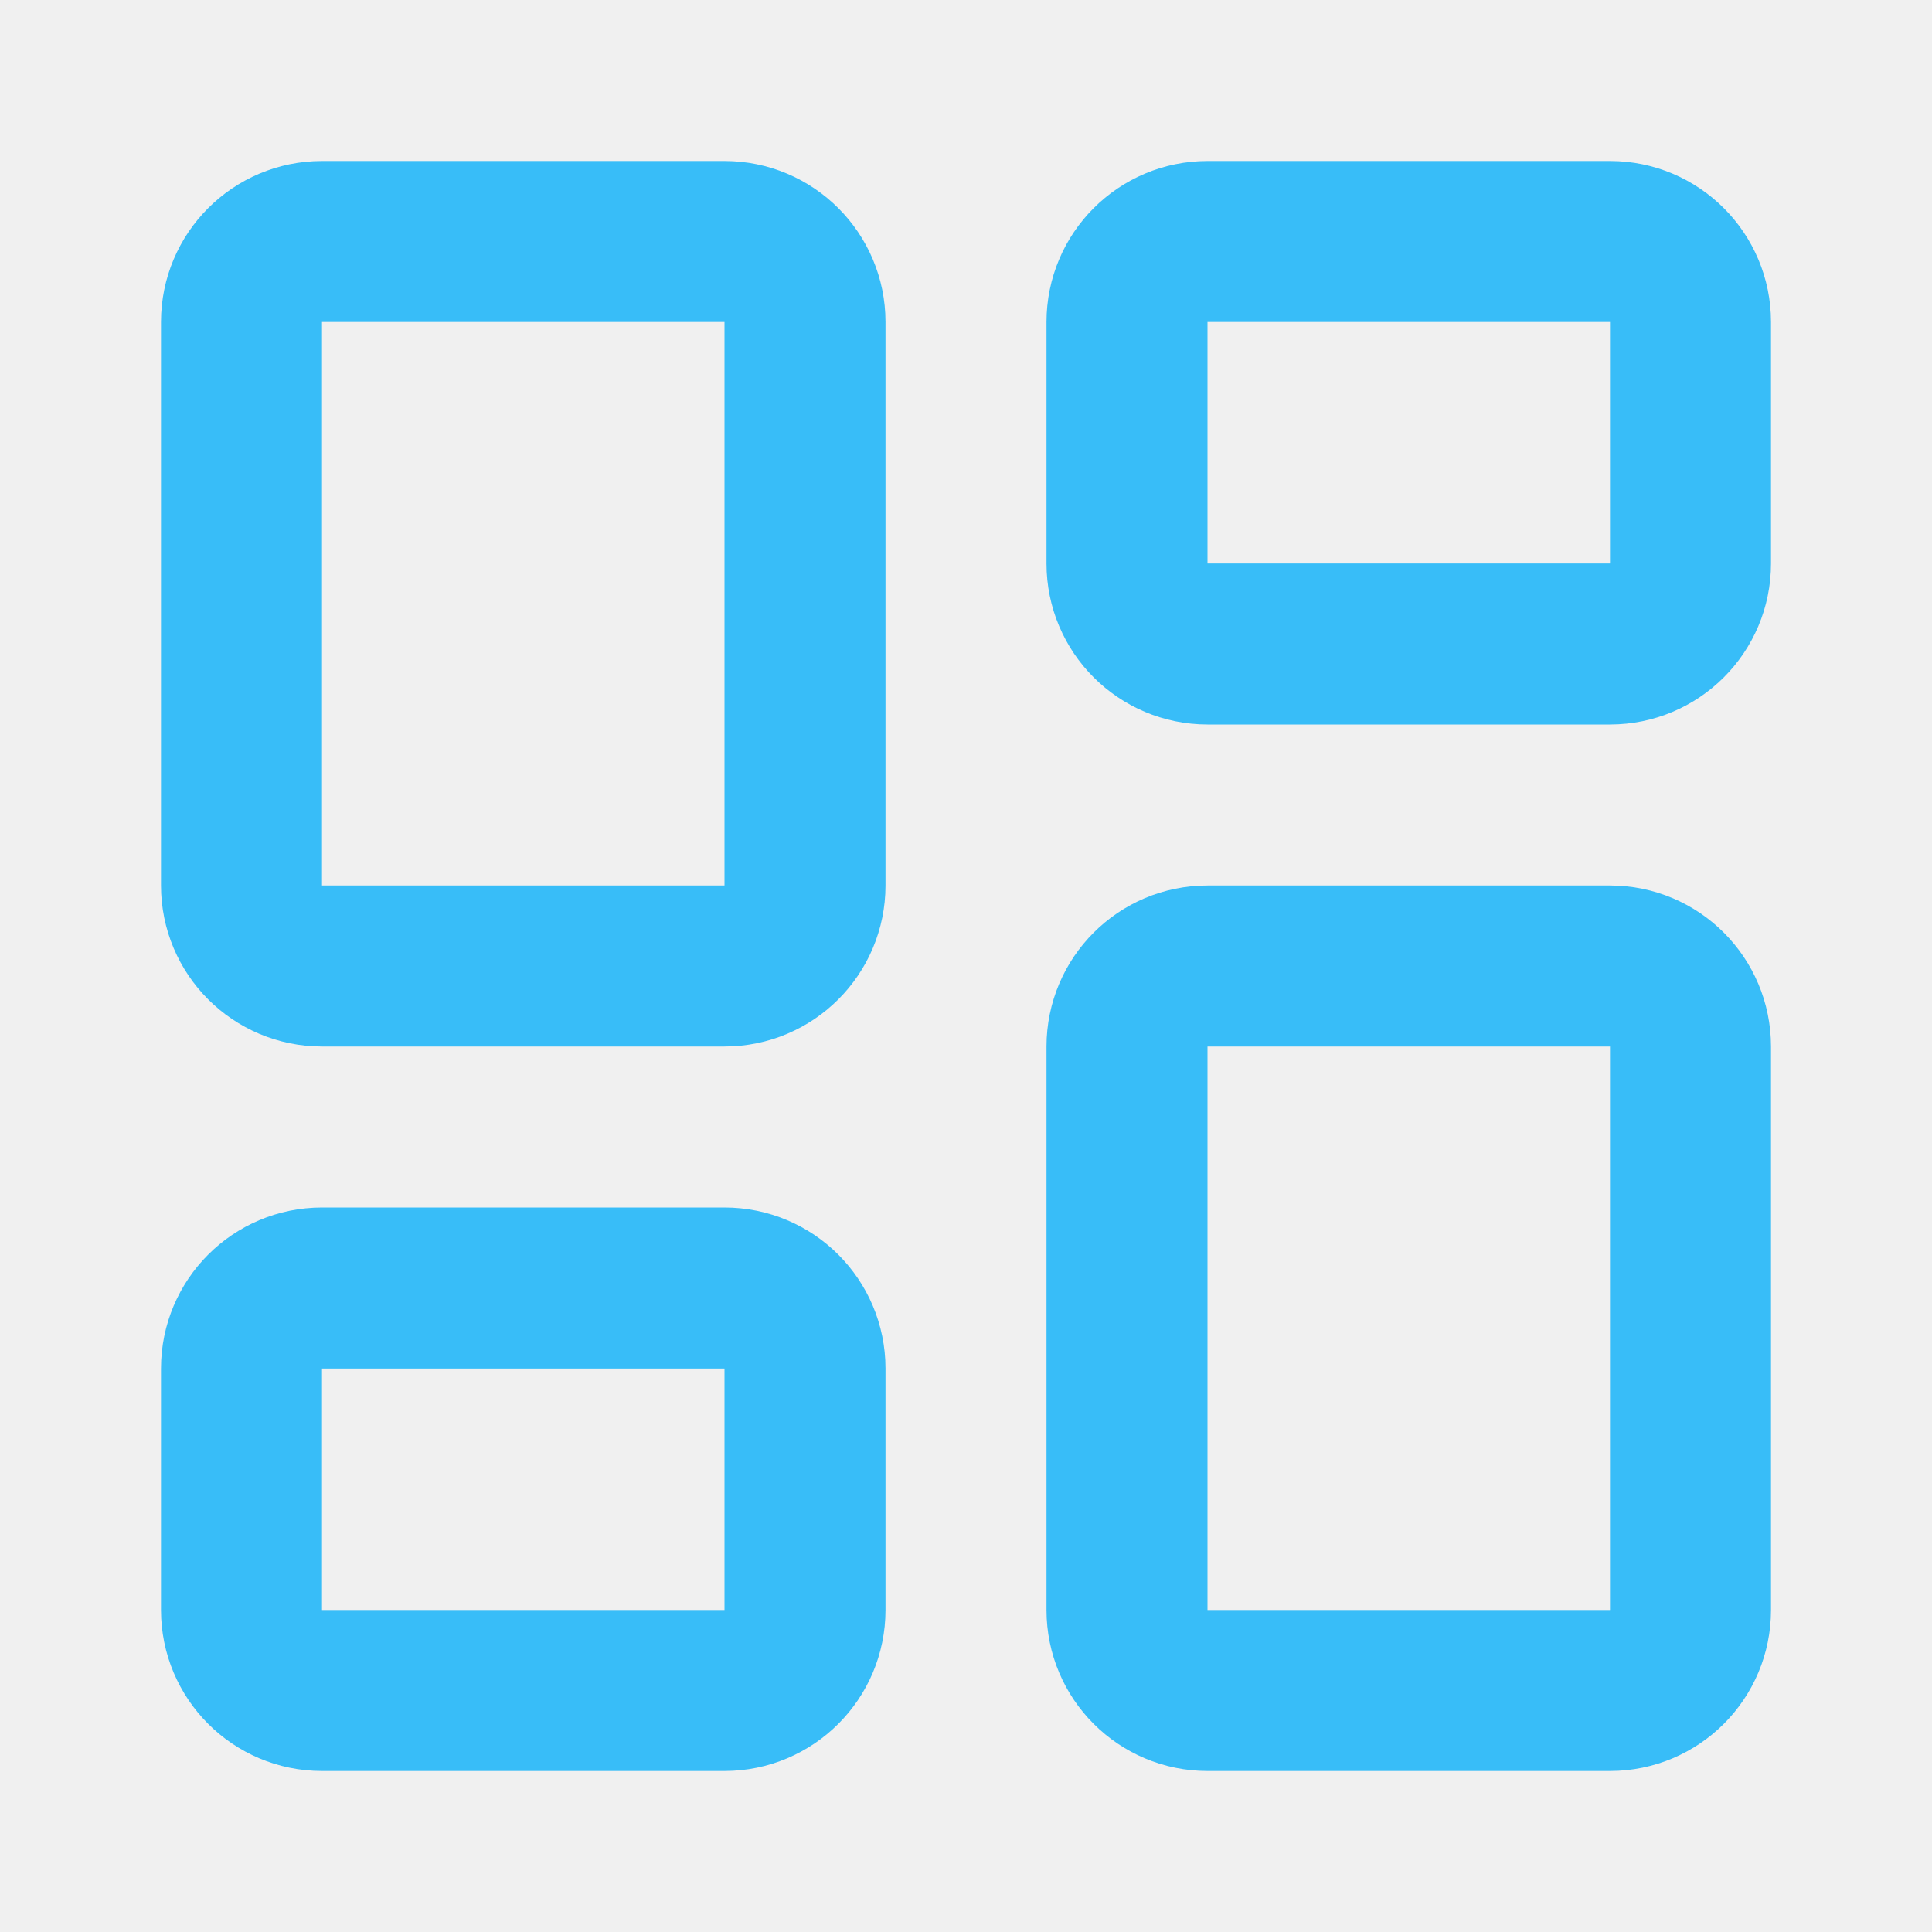
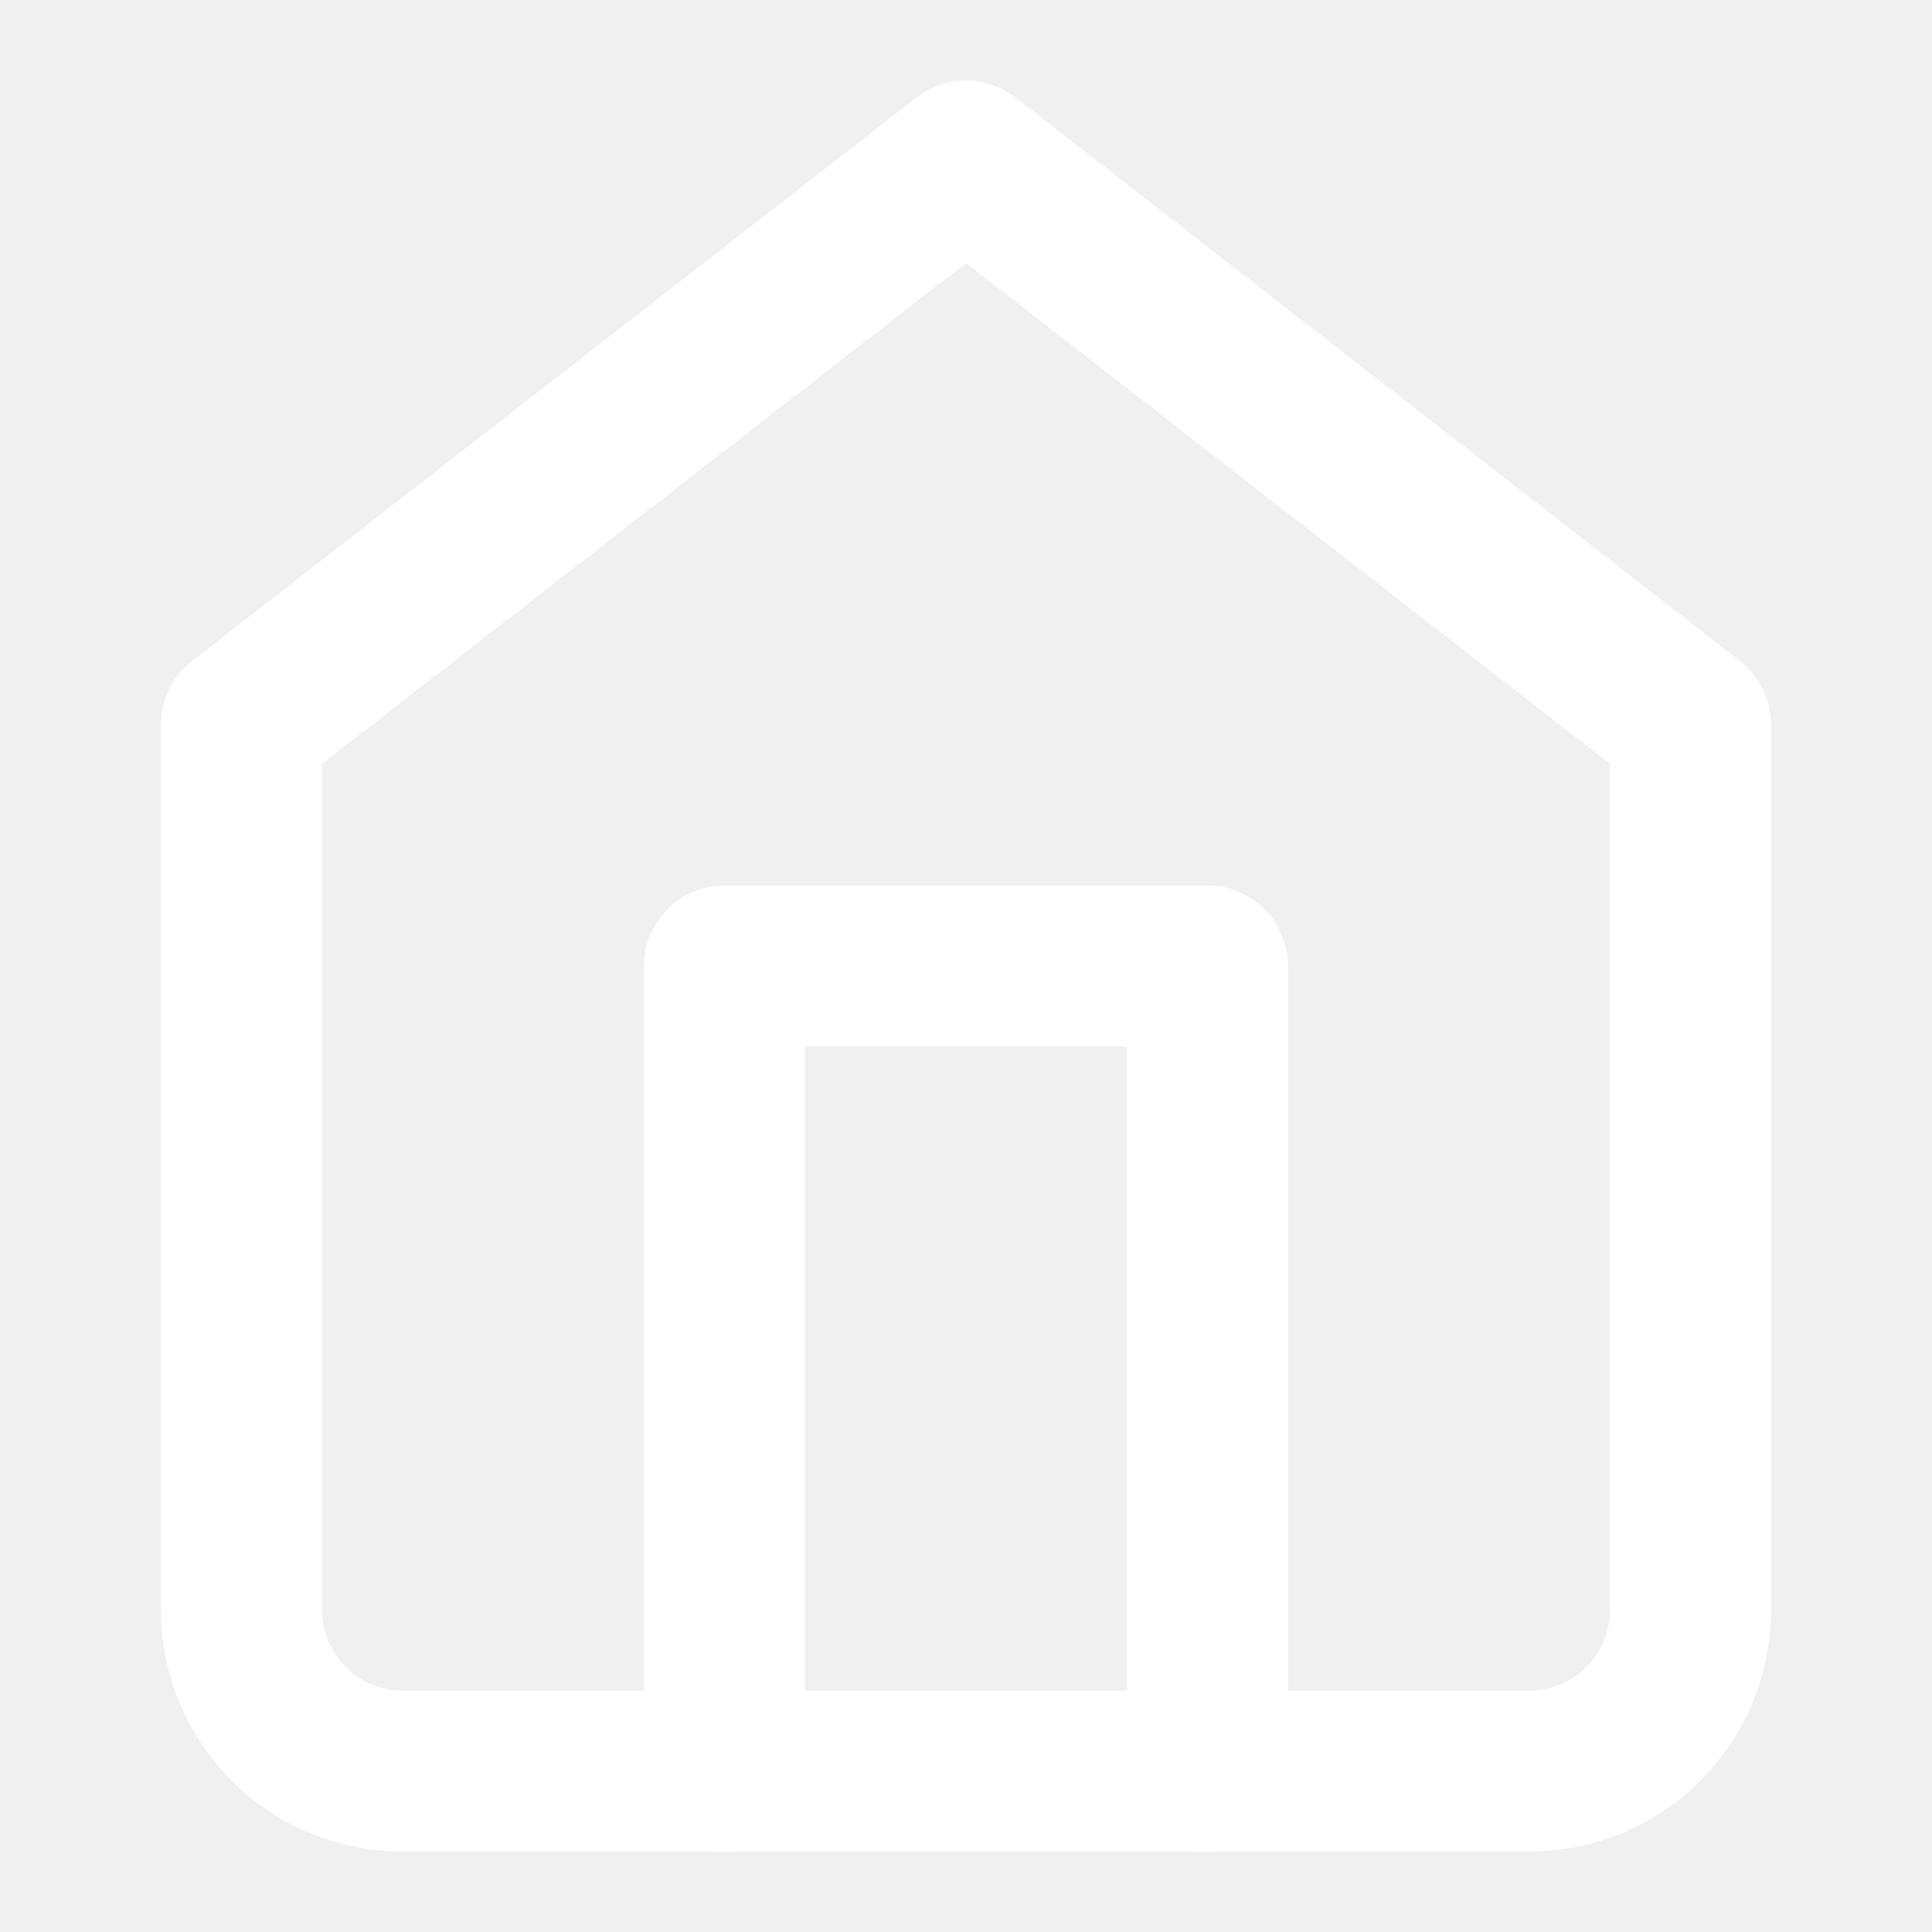
- <svg xmlns="http://www.w3.org/2000/svg" viewBox="0 0 24 24" width="24" height="24" fill="none" stroke="#38bdf8" stroke-width="2" stroke-linecap="round" stroke-linejoin="round">
-   <rect x="3" y="3" width="7" height="9" rx="1" />
-   <rect x="14" y="3" width="7" height="5" rx="1" />
-   <rect x="14" y="12" width="7" height="9" rx="1" />
-   <rect x="3" y="16" width="7" height="5" rx="1" />
+ <svg xmlns="http://www.w3.org/2000/svg" viewBox="0 0 24 24" width="24" height="24" fill="none" stroke="#ffffff" stroke-width="2" stroke-linecap="round" stroke-linejoin="round">
+   <path d="M3 9l9-7 9 7v11a2 2 0 0 1-2 2H5a2 2 0 0 1-2-2z" />
+   <polyline points="9 22 9 12 15 12 15 22" />
</svg>
